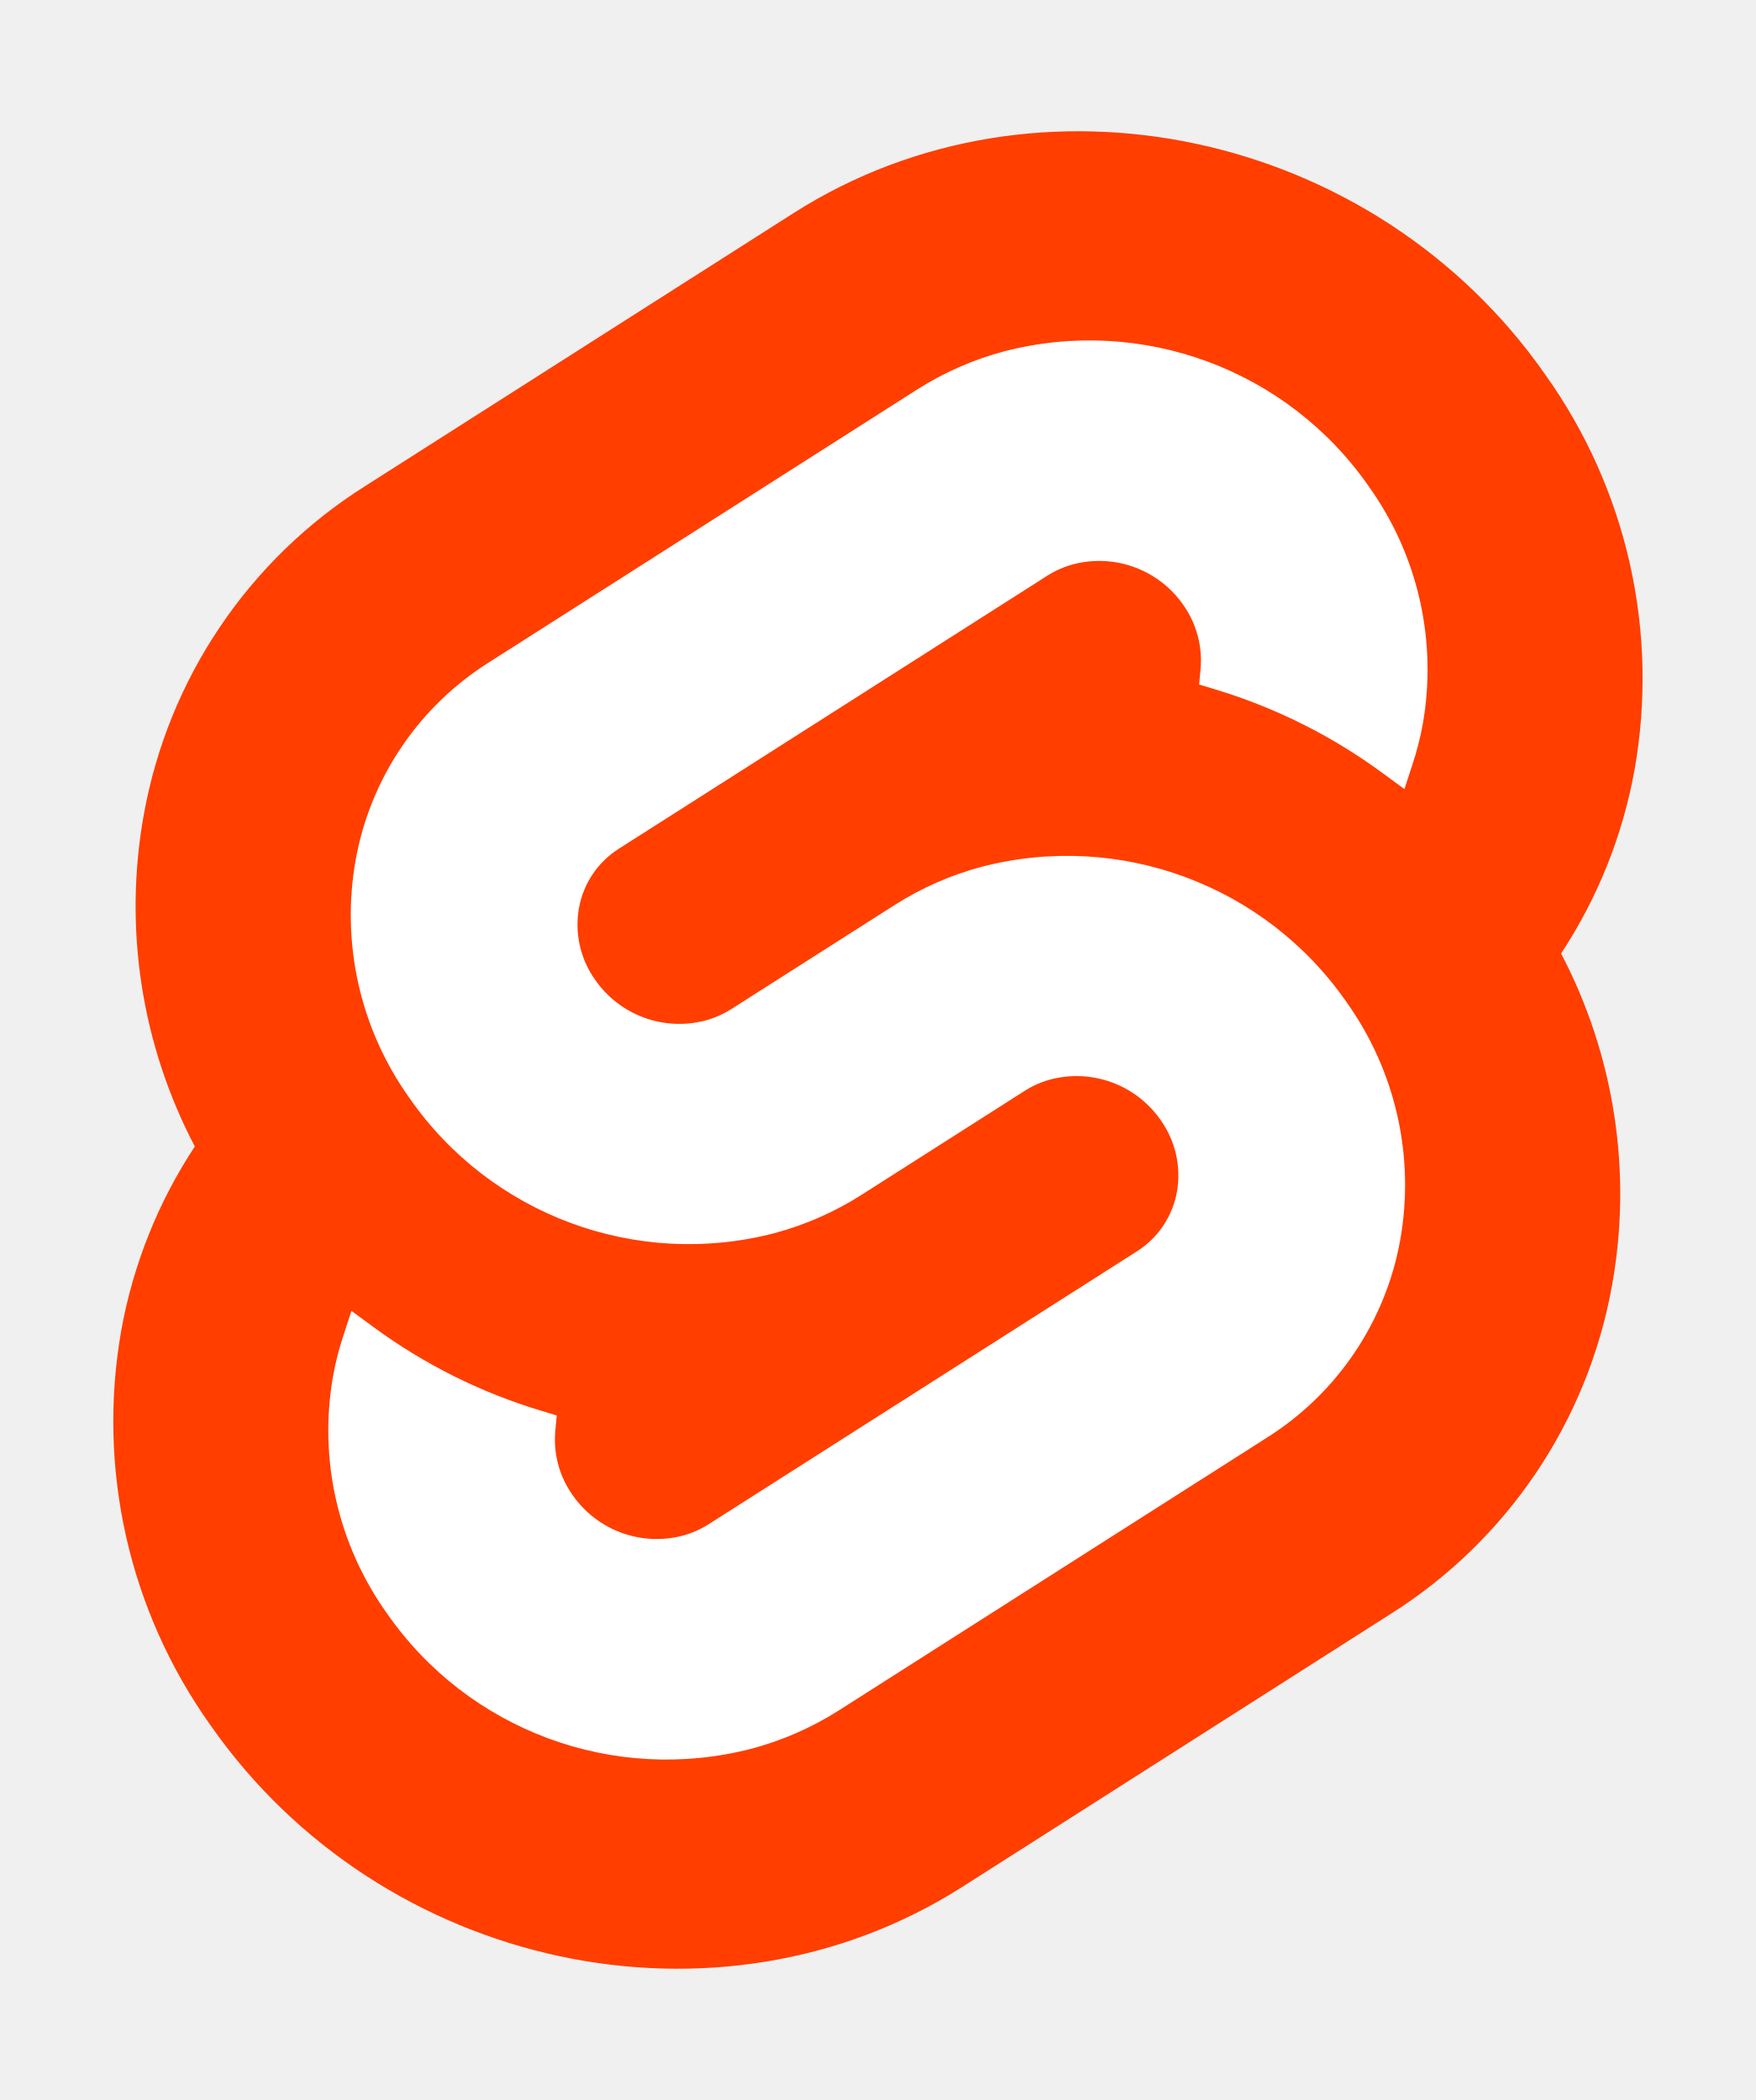
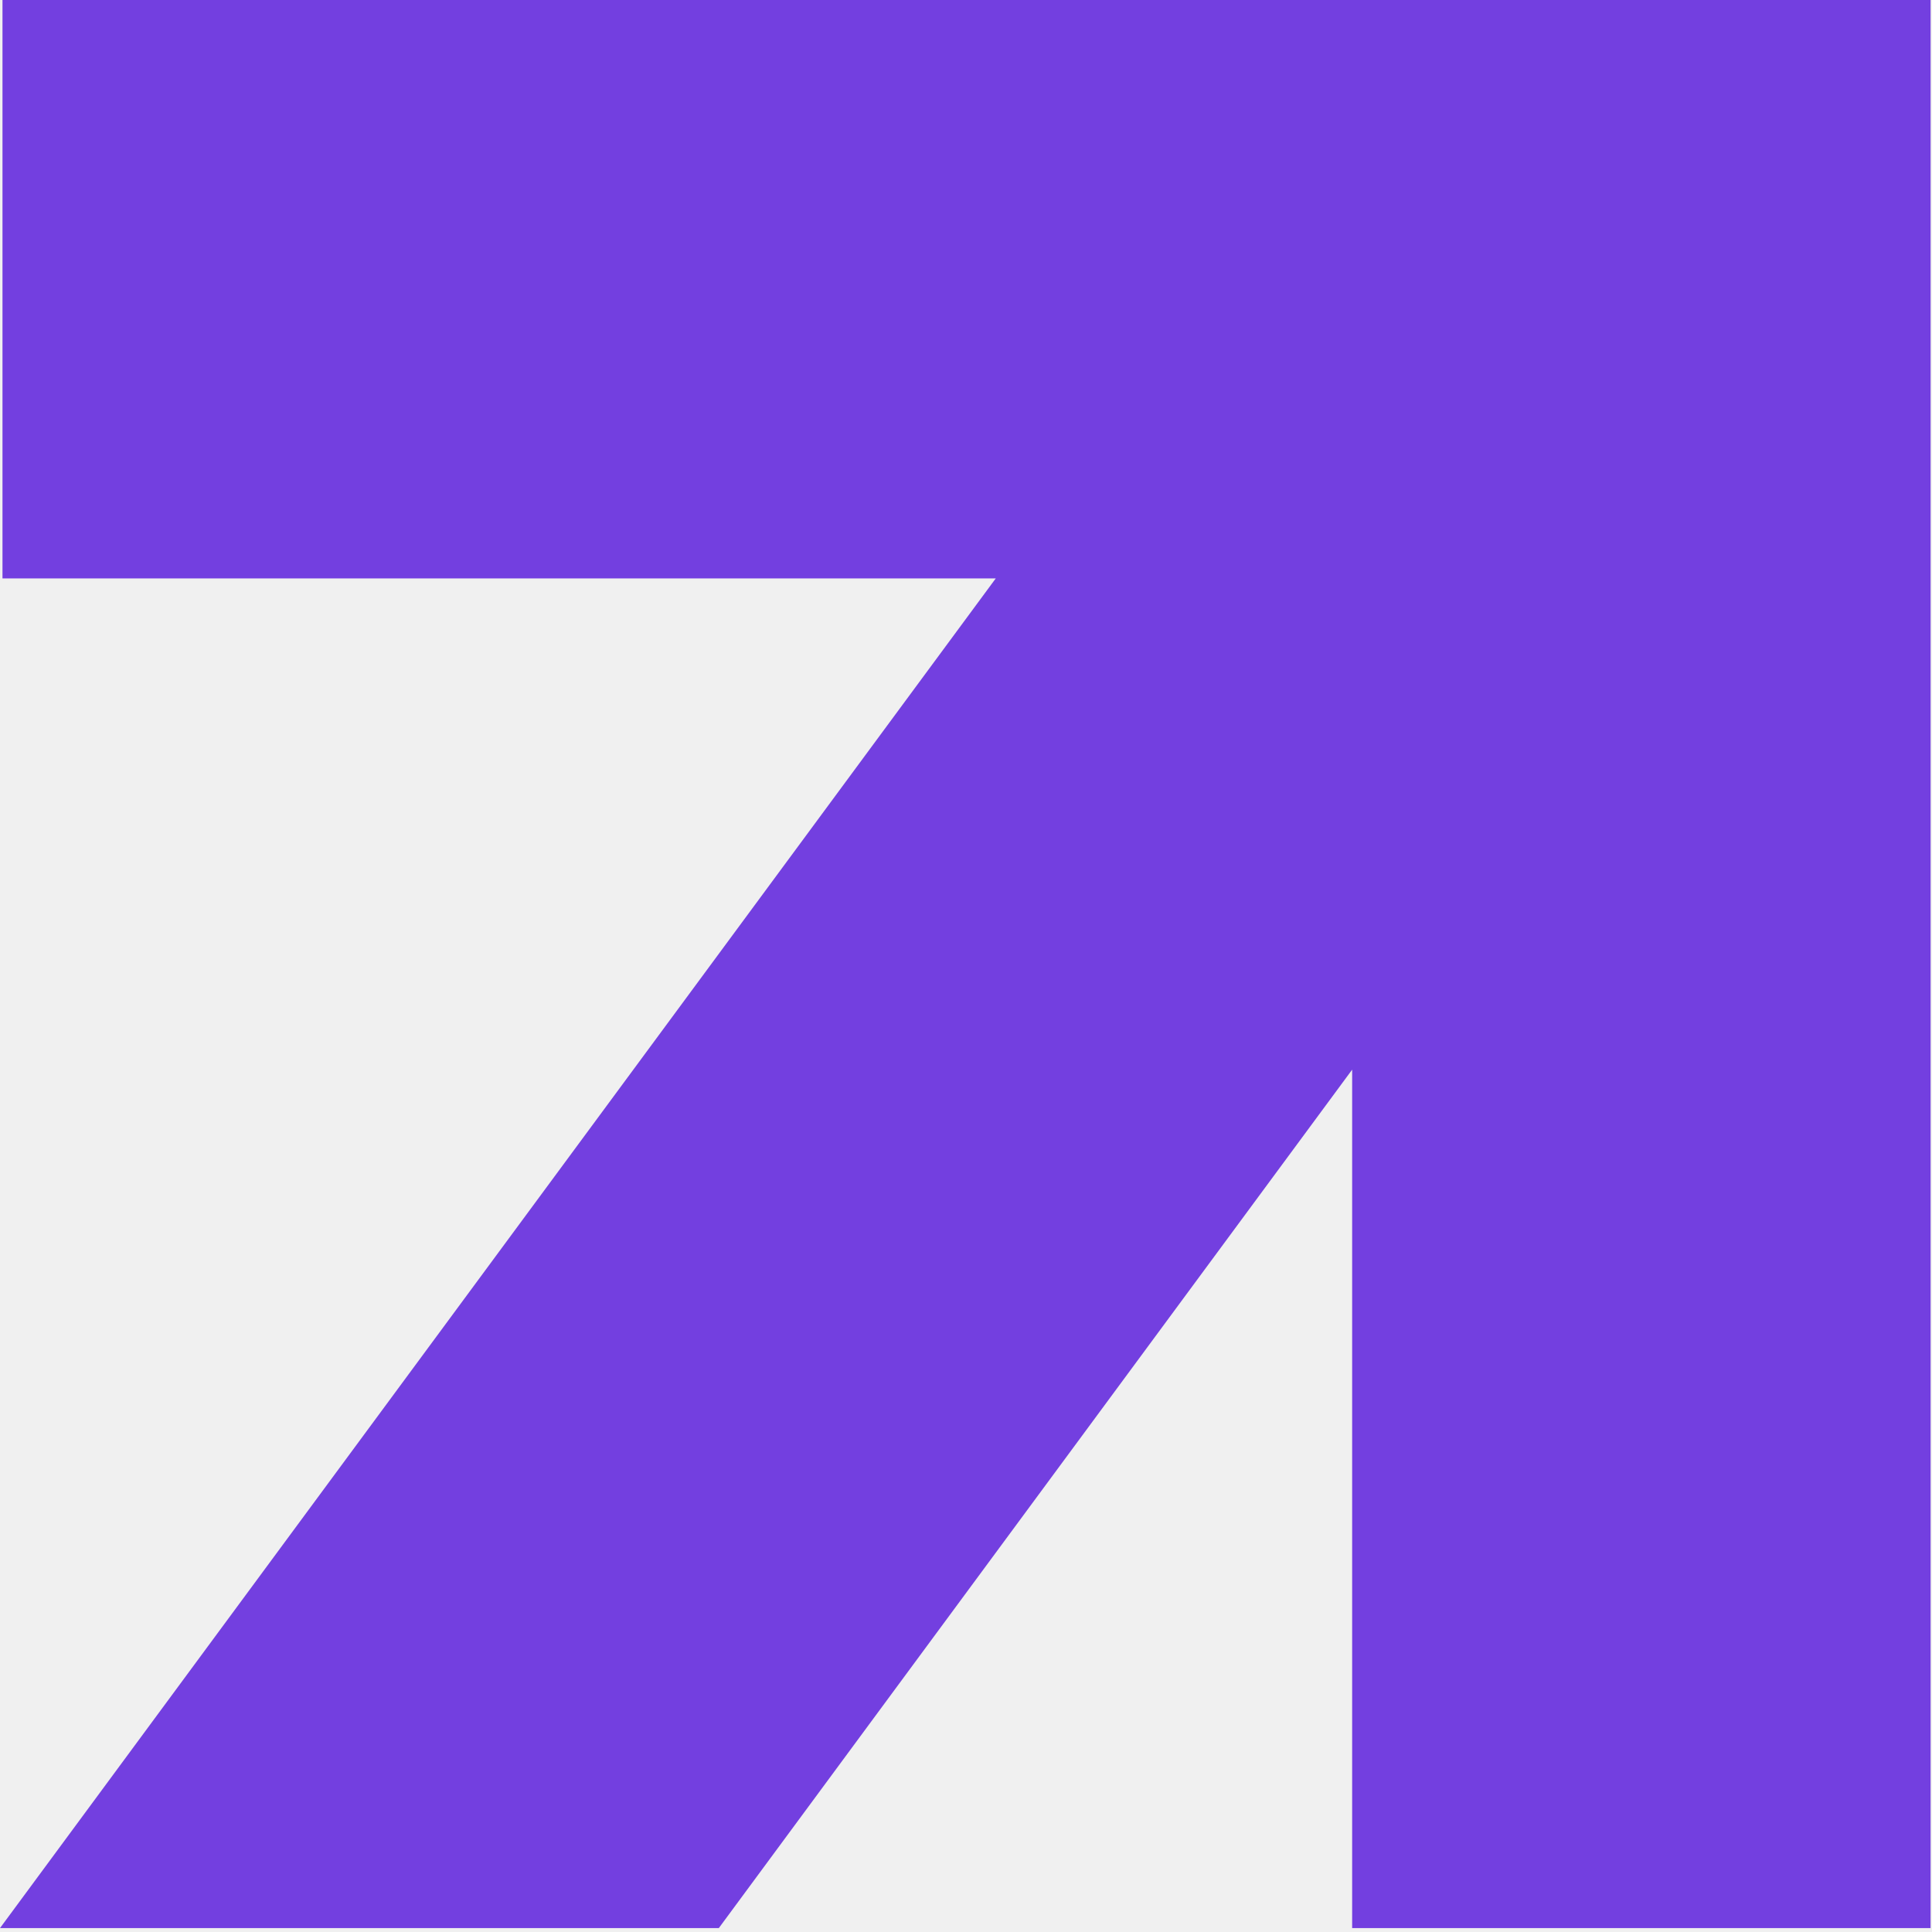
- <svg xmlns="http://www.w3.org/2000/svg" width="107" height="128" viewBox="0 0 107 128">
-   <path d="M94.157 22.819c-10.4-14.885-30.94-19.297-45.792-9.835L22.282 29.608A29.92 29.92 0 0 0 8.764 49.65a31.5 31.5 0 0 0 3.108 20.231 30 30 0 0 0-4.477 11.183 31.9 31.9 0 0 0 5.448 24.116c10.402 14.887 30.942 19.297 45.791 9.835l26.083-16.624A29.92 29.92 0 0 0 98.235 78.35a31.53 31.53 0 0 0-3.105-20.232 30 30 0 0 0 4.474-11.182 31.88 31.88 0 0 0-5.447-24.116" style="fill:#ff3e00" />
-   <path d="M45.817 106.582a20.72 20.72 0 0 1-22.237-8.243 19.17 19.17 0 0 1-3.277-14.503 18 18 0 0 1 .624-2.435l.49-1.498 1.337.981a33.6 33.6 0 0 0 10.203 5.098l.97.294-.09.968a5.85 5.85 0 0 0 1.052 3.878 6.24 6.24 0 0 0 6.695 2.485 5.8 5.8 0 0 0 1.603-.704L69.27 76.28a5.43 5.43 0 0 0 2.45-3.631 5.8 5.8 0 0 0-.987-4.371 6.24 6.24 0 0 0-6.698-2.487 5.7 5.7 0 0 0-1.6.704l-9.953 6.345a19 19 0 0 1-5.296 2.326 20.72 20.72 0 0 1-22.237-8.243 19.17 19.17 0 0 1-3.277-14.502 17.99 17.99 0 0 1 8.13-12.052l26.081-16.623a19 19 0 0 1 5.3-2.329 20.72 20.72 0 0 1 22.237 8.243 19.17 19.17 0 0 1 3.277 14.503 18 18 0 0 1-.624 2.435l-.49 1.498-1.337-.98a33.6 33.6 0 0 0-10.203-5.1l-.97-.294.09-.968a5.86 5.86 0 0 0-1.052-3.878 6.24 6.24 0 0 0-6.696-2.485 5.8 5.8 0 0 0-1.602.704L37.73 51.72a5.42 5.42 0 0 0-2.449 3.63 5.79 5.79 0 0 0 .986 4.372 6.24 6.24 0 0 0 6.698 2.486 5.8 5.8 0 0 0 1.602-.704l9.952-6.342a19 19 0 0 1 5.295-2.328 20.72 20.72 0 0 1 22.237 8.242 19.17 19.17 0 0 1 3.277 14.503 18 18 0 0 1-8.13 12.053l-26.081 16.622a19 19 0 0 1-5.3 2.328" style="fill:#fff" />
+ <svg xmlns="http://www.w3.org/2000/svg" width="169" height="169" viewBox="0 0 169 169" fill="none">
+   <path fill-rule="evenodd" clip-rule="evenodd" d="M118.278 93.567L62.878 168.658H0L87.102 50.597H0.217V0H118.278H168.875V168.658H118.278V93.567Z" fill="#733FE0" />
</svg>
